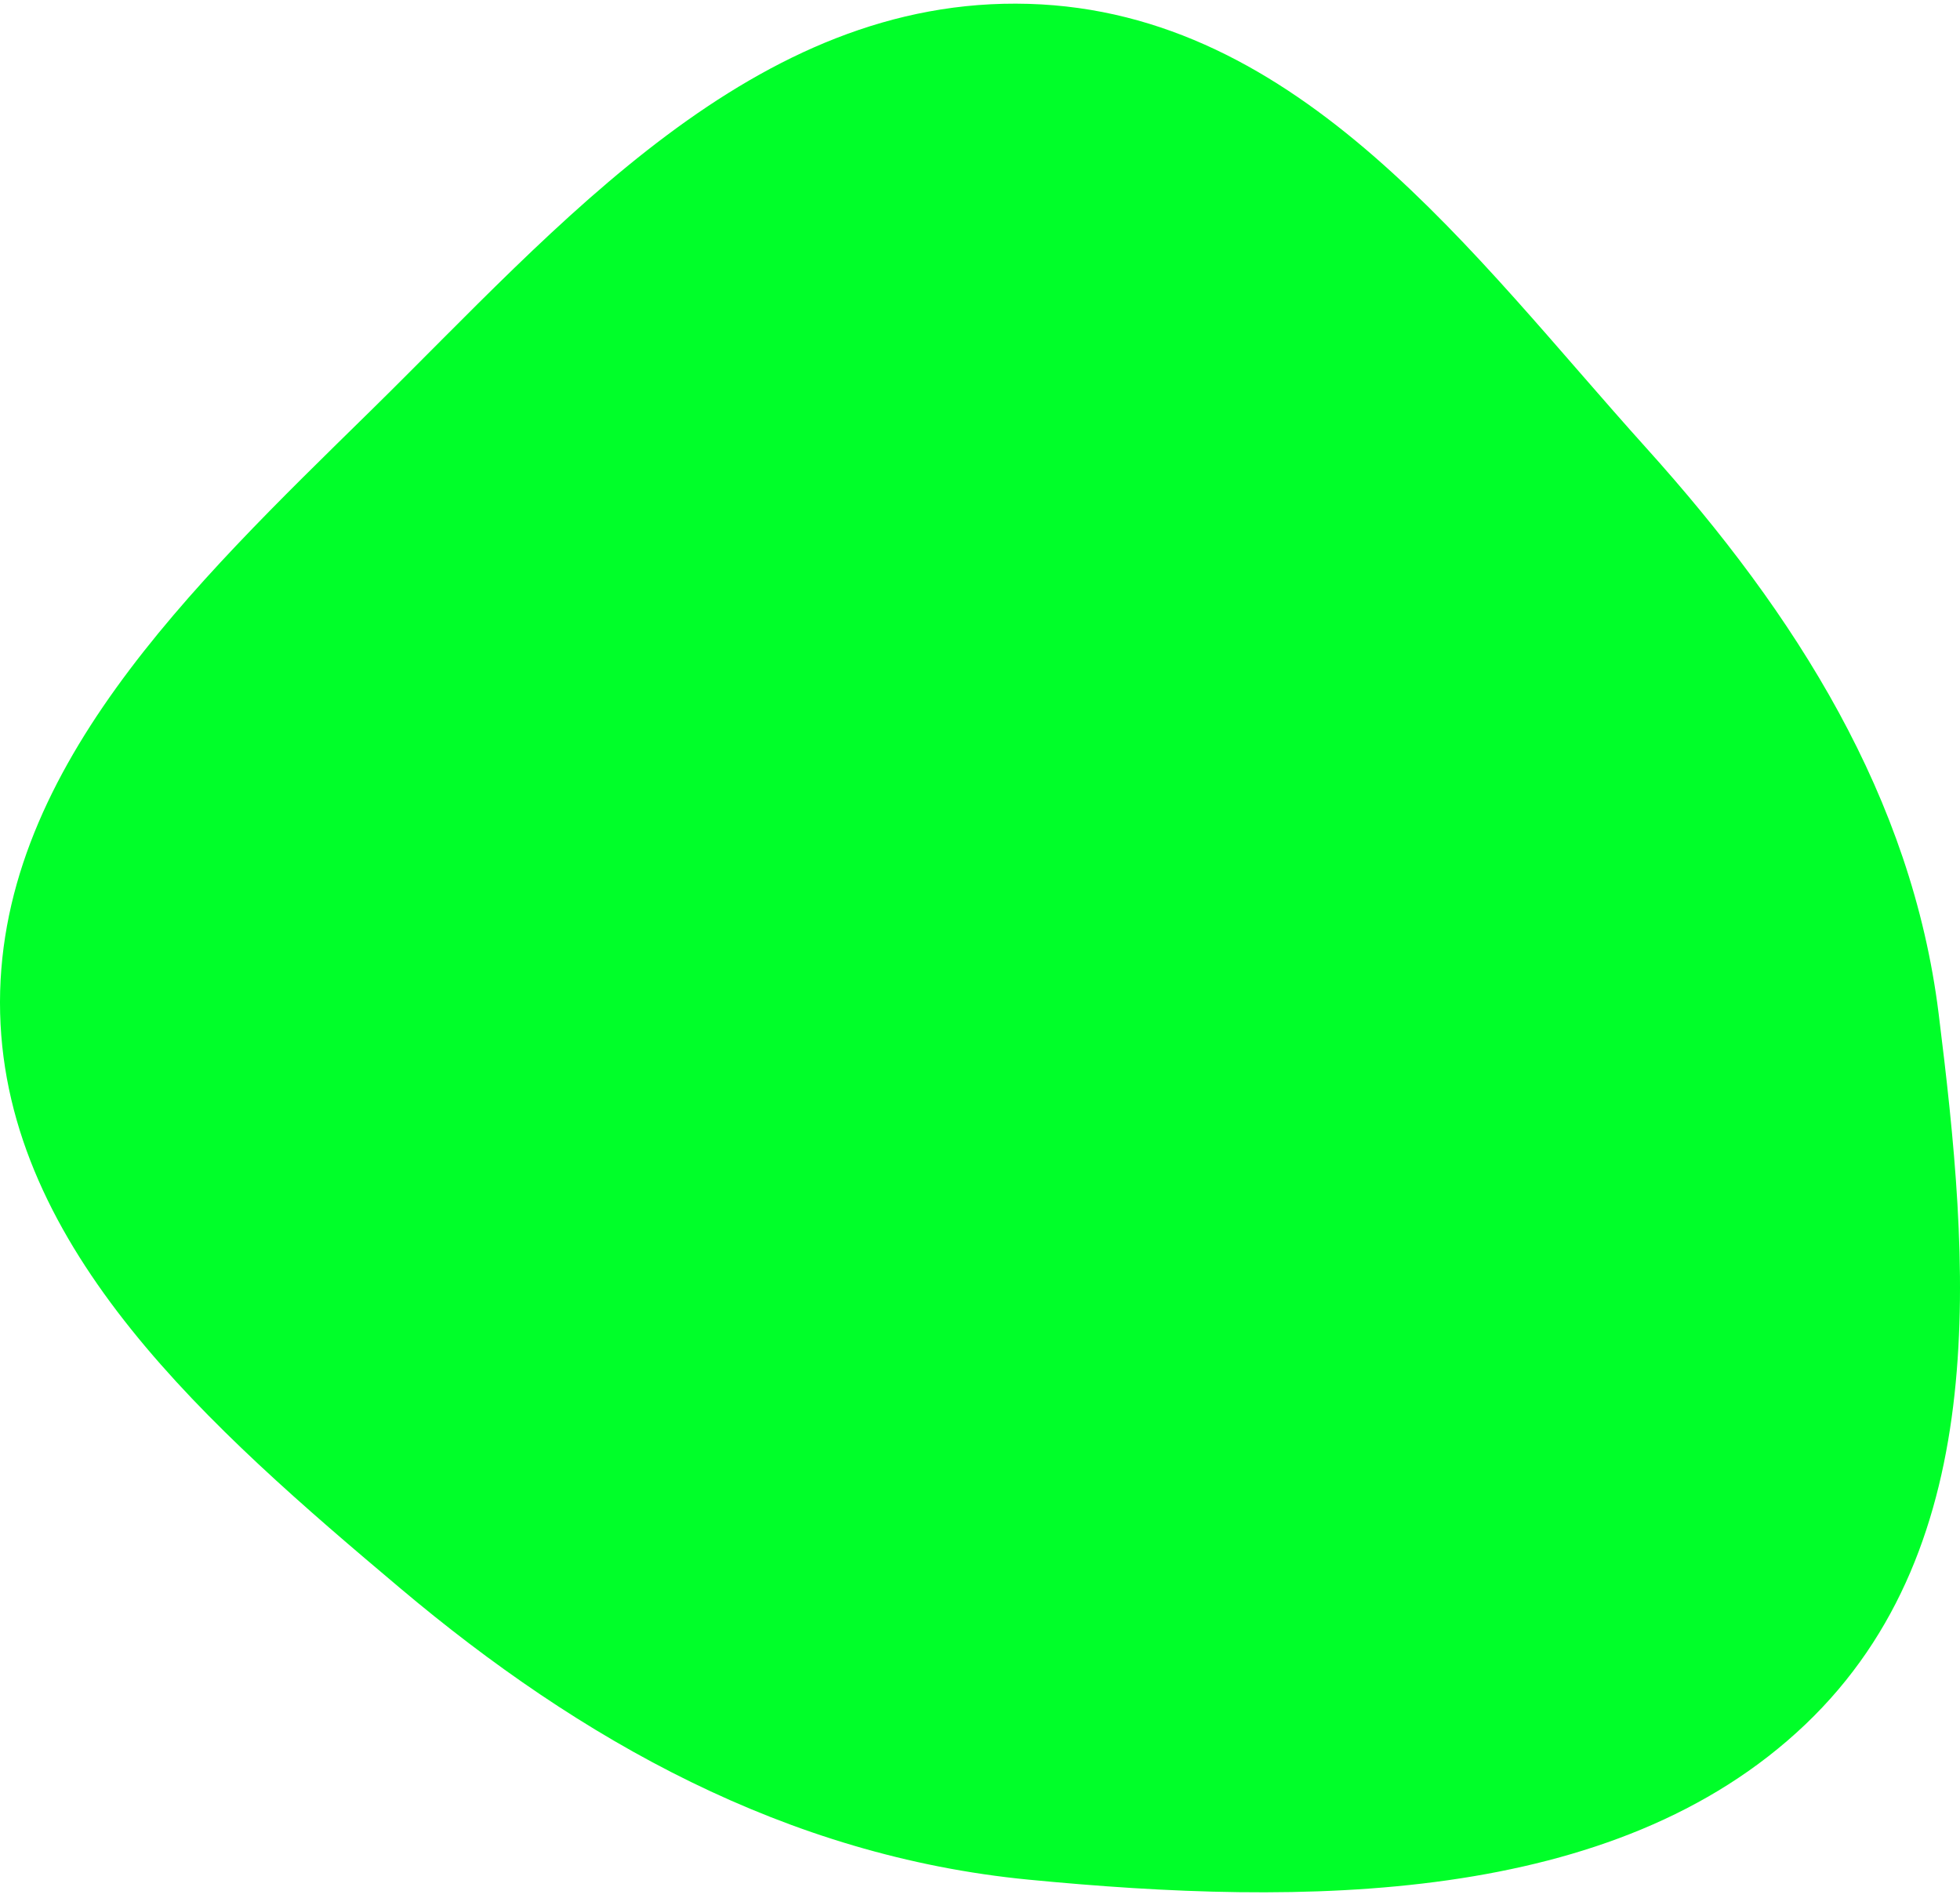
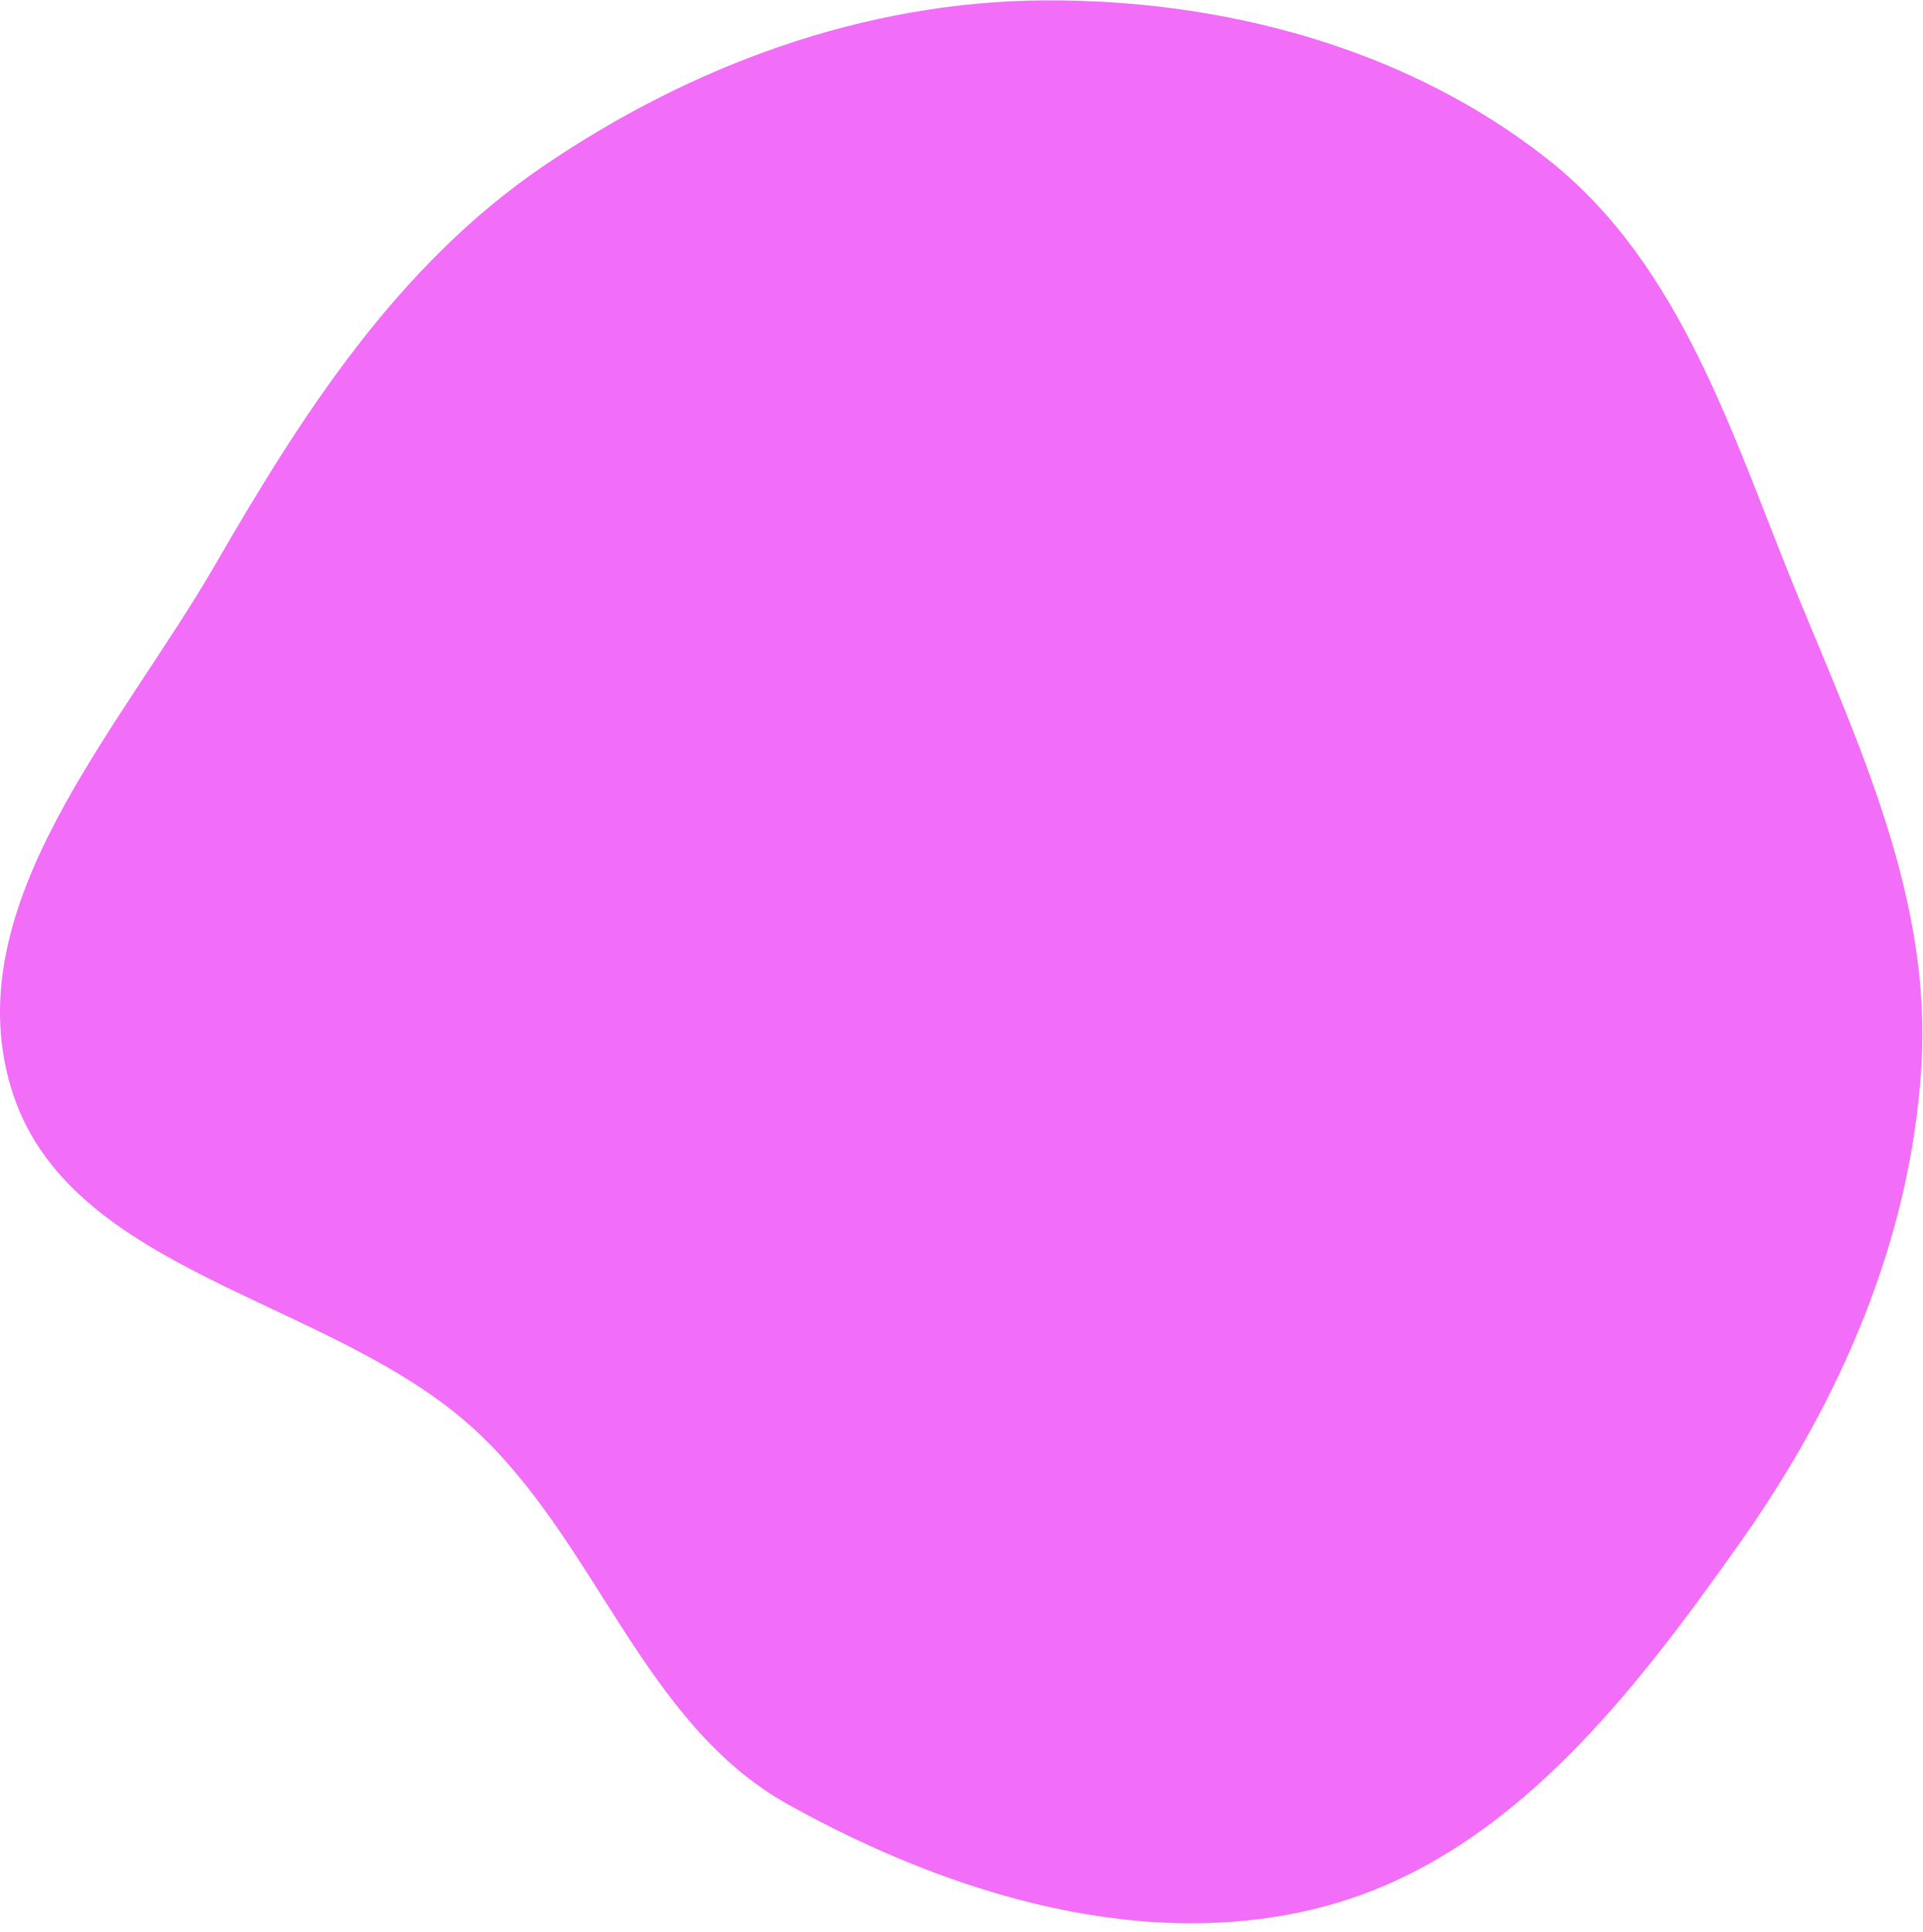
- <svg xmlns="http://www.w3.org/2000/svg" width="220" height="213" viewBox="0 0 220 213" fill="none">
-   <path fill-rule="evenodd" clip-rule="evenodd" d="M115.458 0.433C145.982 1.32 165.334 28.705 184.775 50.273C201.693 69.043 214.587 89.57 217.599 113.751C221.074 141.636 223.877 173.35 202.629 193.578C181.196 213.982 146.203 213.966 115.458 210.989C88.229 208.352 65.112 195.283 44.96 178.308C23.637 160.348 0.69 140.274 0.015 113.751C-0.668 86.861 21.562 65.781 41.598 46.114C62.666 25.433 84.589 -0.464 115.458 0.433Z" fill="#00FF29" />
+ <svg xmlns="http://www.w3.org/2000/svg" width="212" height="213" viewBox="0 0 212 213" fill="none">
+   <path fill-rule="evenodd" clip-rule="evenodd" d="M115.107 0.041C134.967 -0.084 155.201 5.318 170.74 17.608C185.608 29.368 191.127 48.391 198.329 65.865C205.25 82.655 212.992 99.351 211.895 117.463C210.743 136.481 203.04 154.271 192.03 169.87C180.141 186.713 166.491 204.521 146.548 210.042C126.673 215.543 104.942 208.974 86.941 198.957C70.892 190.028 65.863 170.078 52.381 157.645C36.488 142.991 7.398 140.555 1.211 119.907C-4.84 99.715 13.216 80.454 23.774 62.185C33.443 45.454 43.907 29.21 59.926 18.31C76.254 7.2 95.319 0.166 115.107 0.041Z" fill="#F26DF8" />
</svg>
